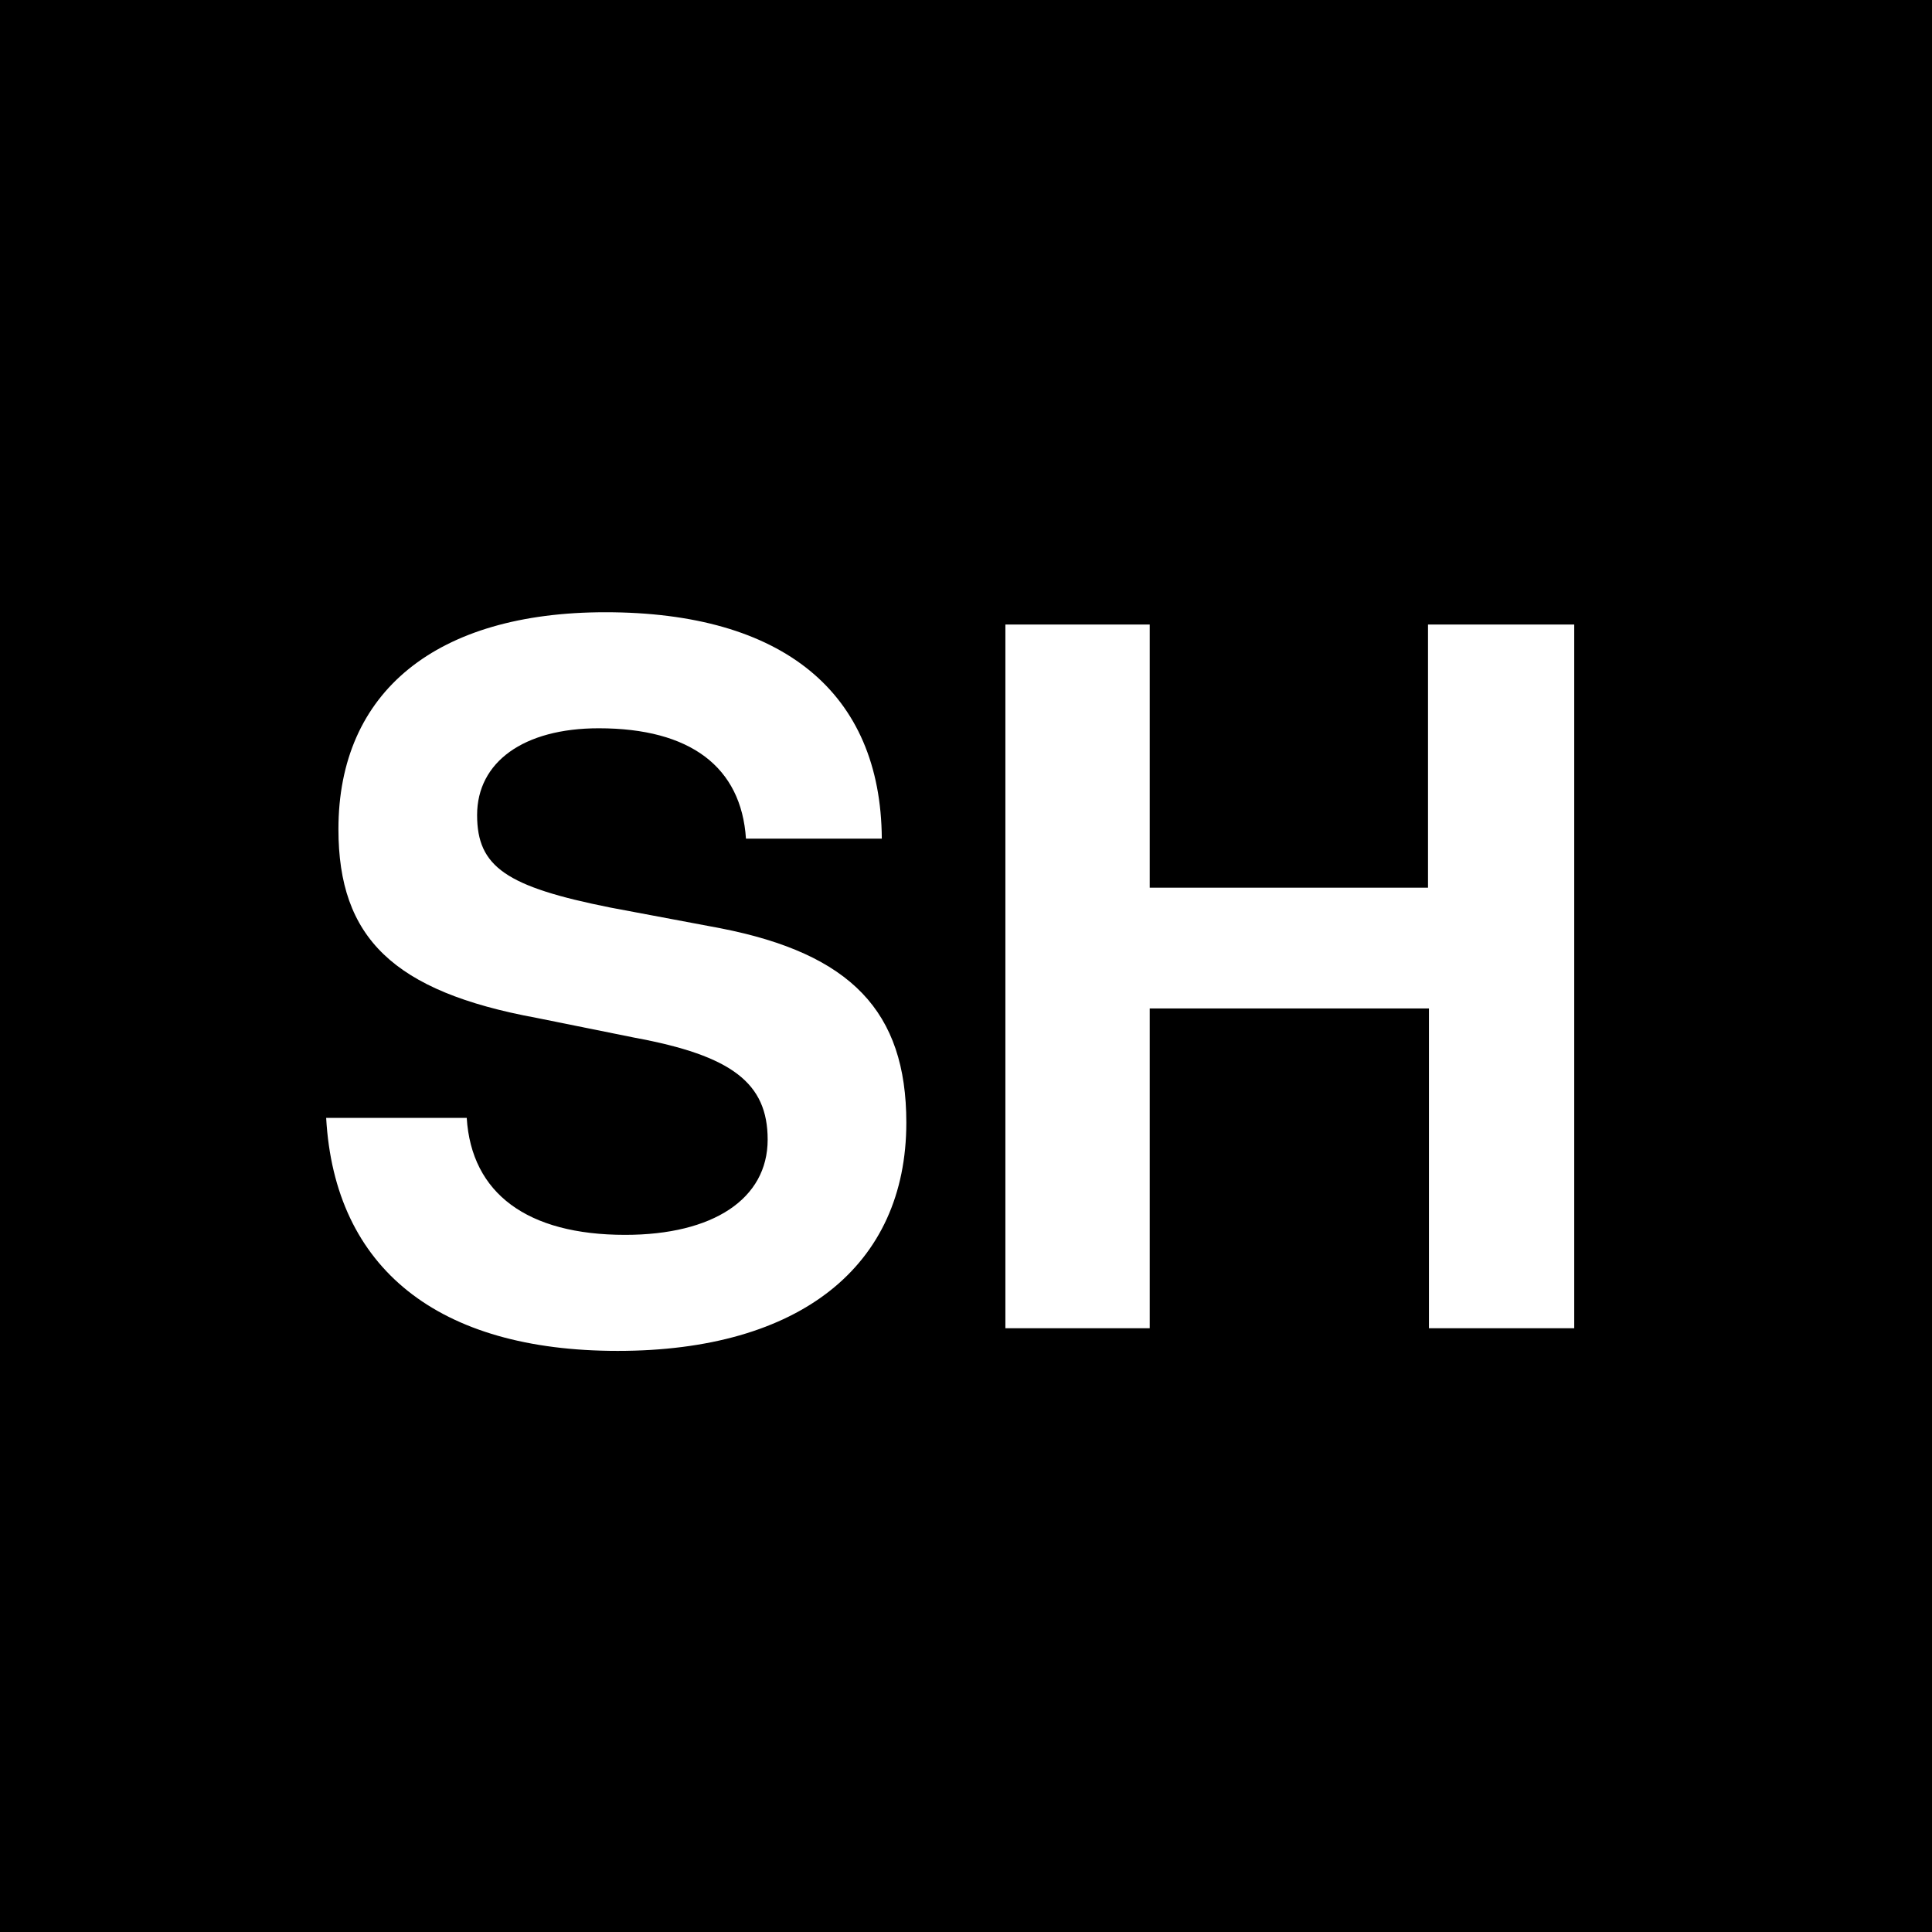
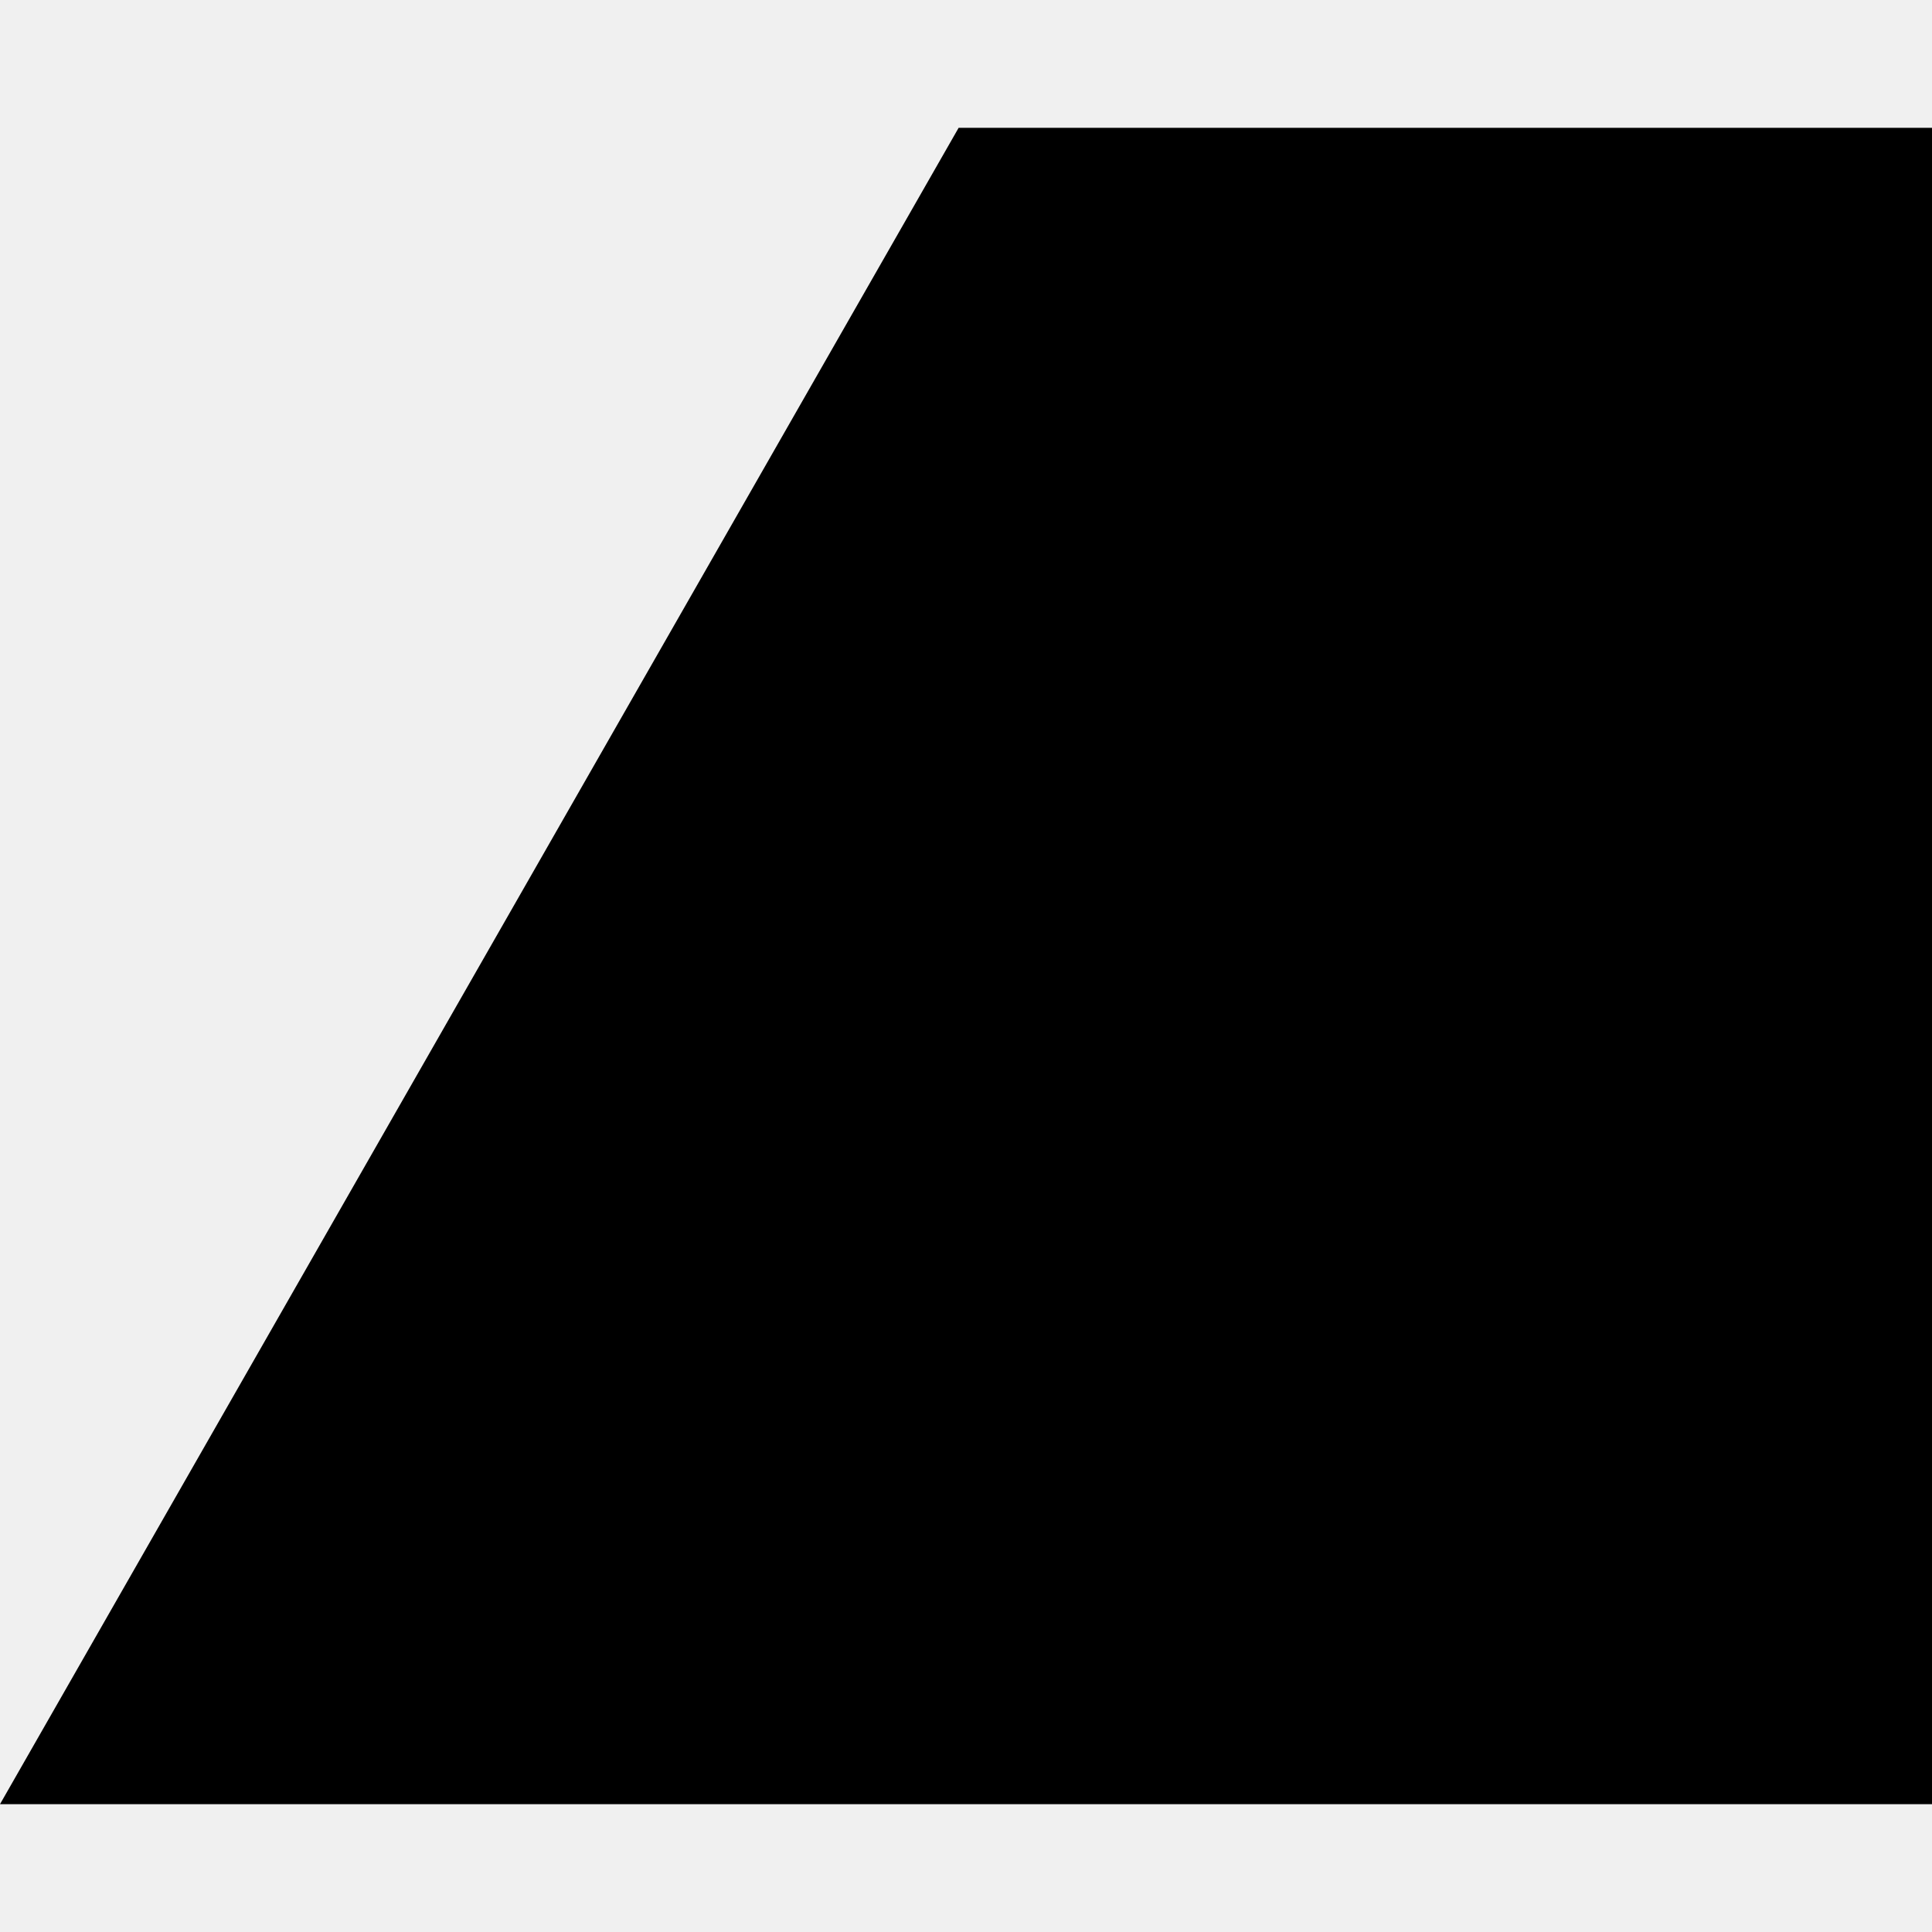
- <svg xmlns="http://www.w3.org/2000/svg" viewBox="0 0 32 32">
-   <rect width="32" height="32" fill="#000" />
-   <text x="16" y="22" font-family="Helvetica, Arial, sans-serif" font-size="16" font-weight="700" fill="#fff" text-anchor="middle">SH</text>
+ <svg xmlns="http://www.w3.org/2000/svg" viewBox="0 0 393 393">
+   <style>
+     path { fill: #000; }
+     @media (prefers-color-scheme: dark) {
+       path { fill: #fff; }
+     }
+   </style>
+   <path d="M195 26 H393 V367 H0 Z" />
</svg>
